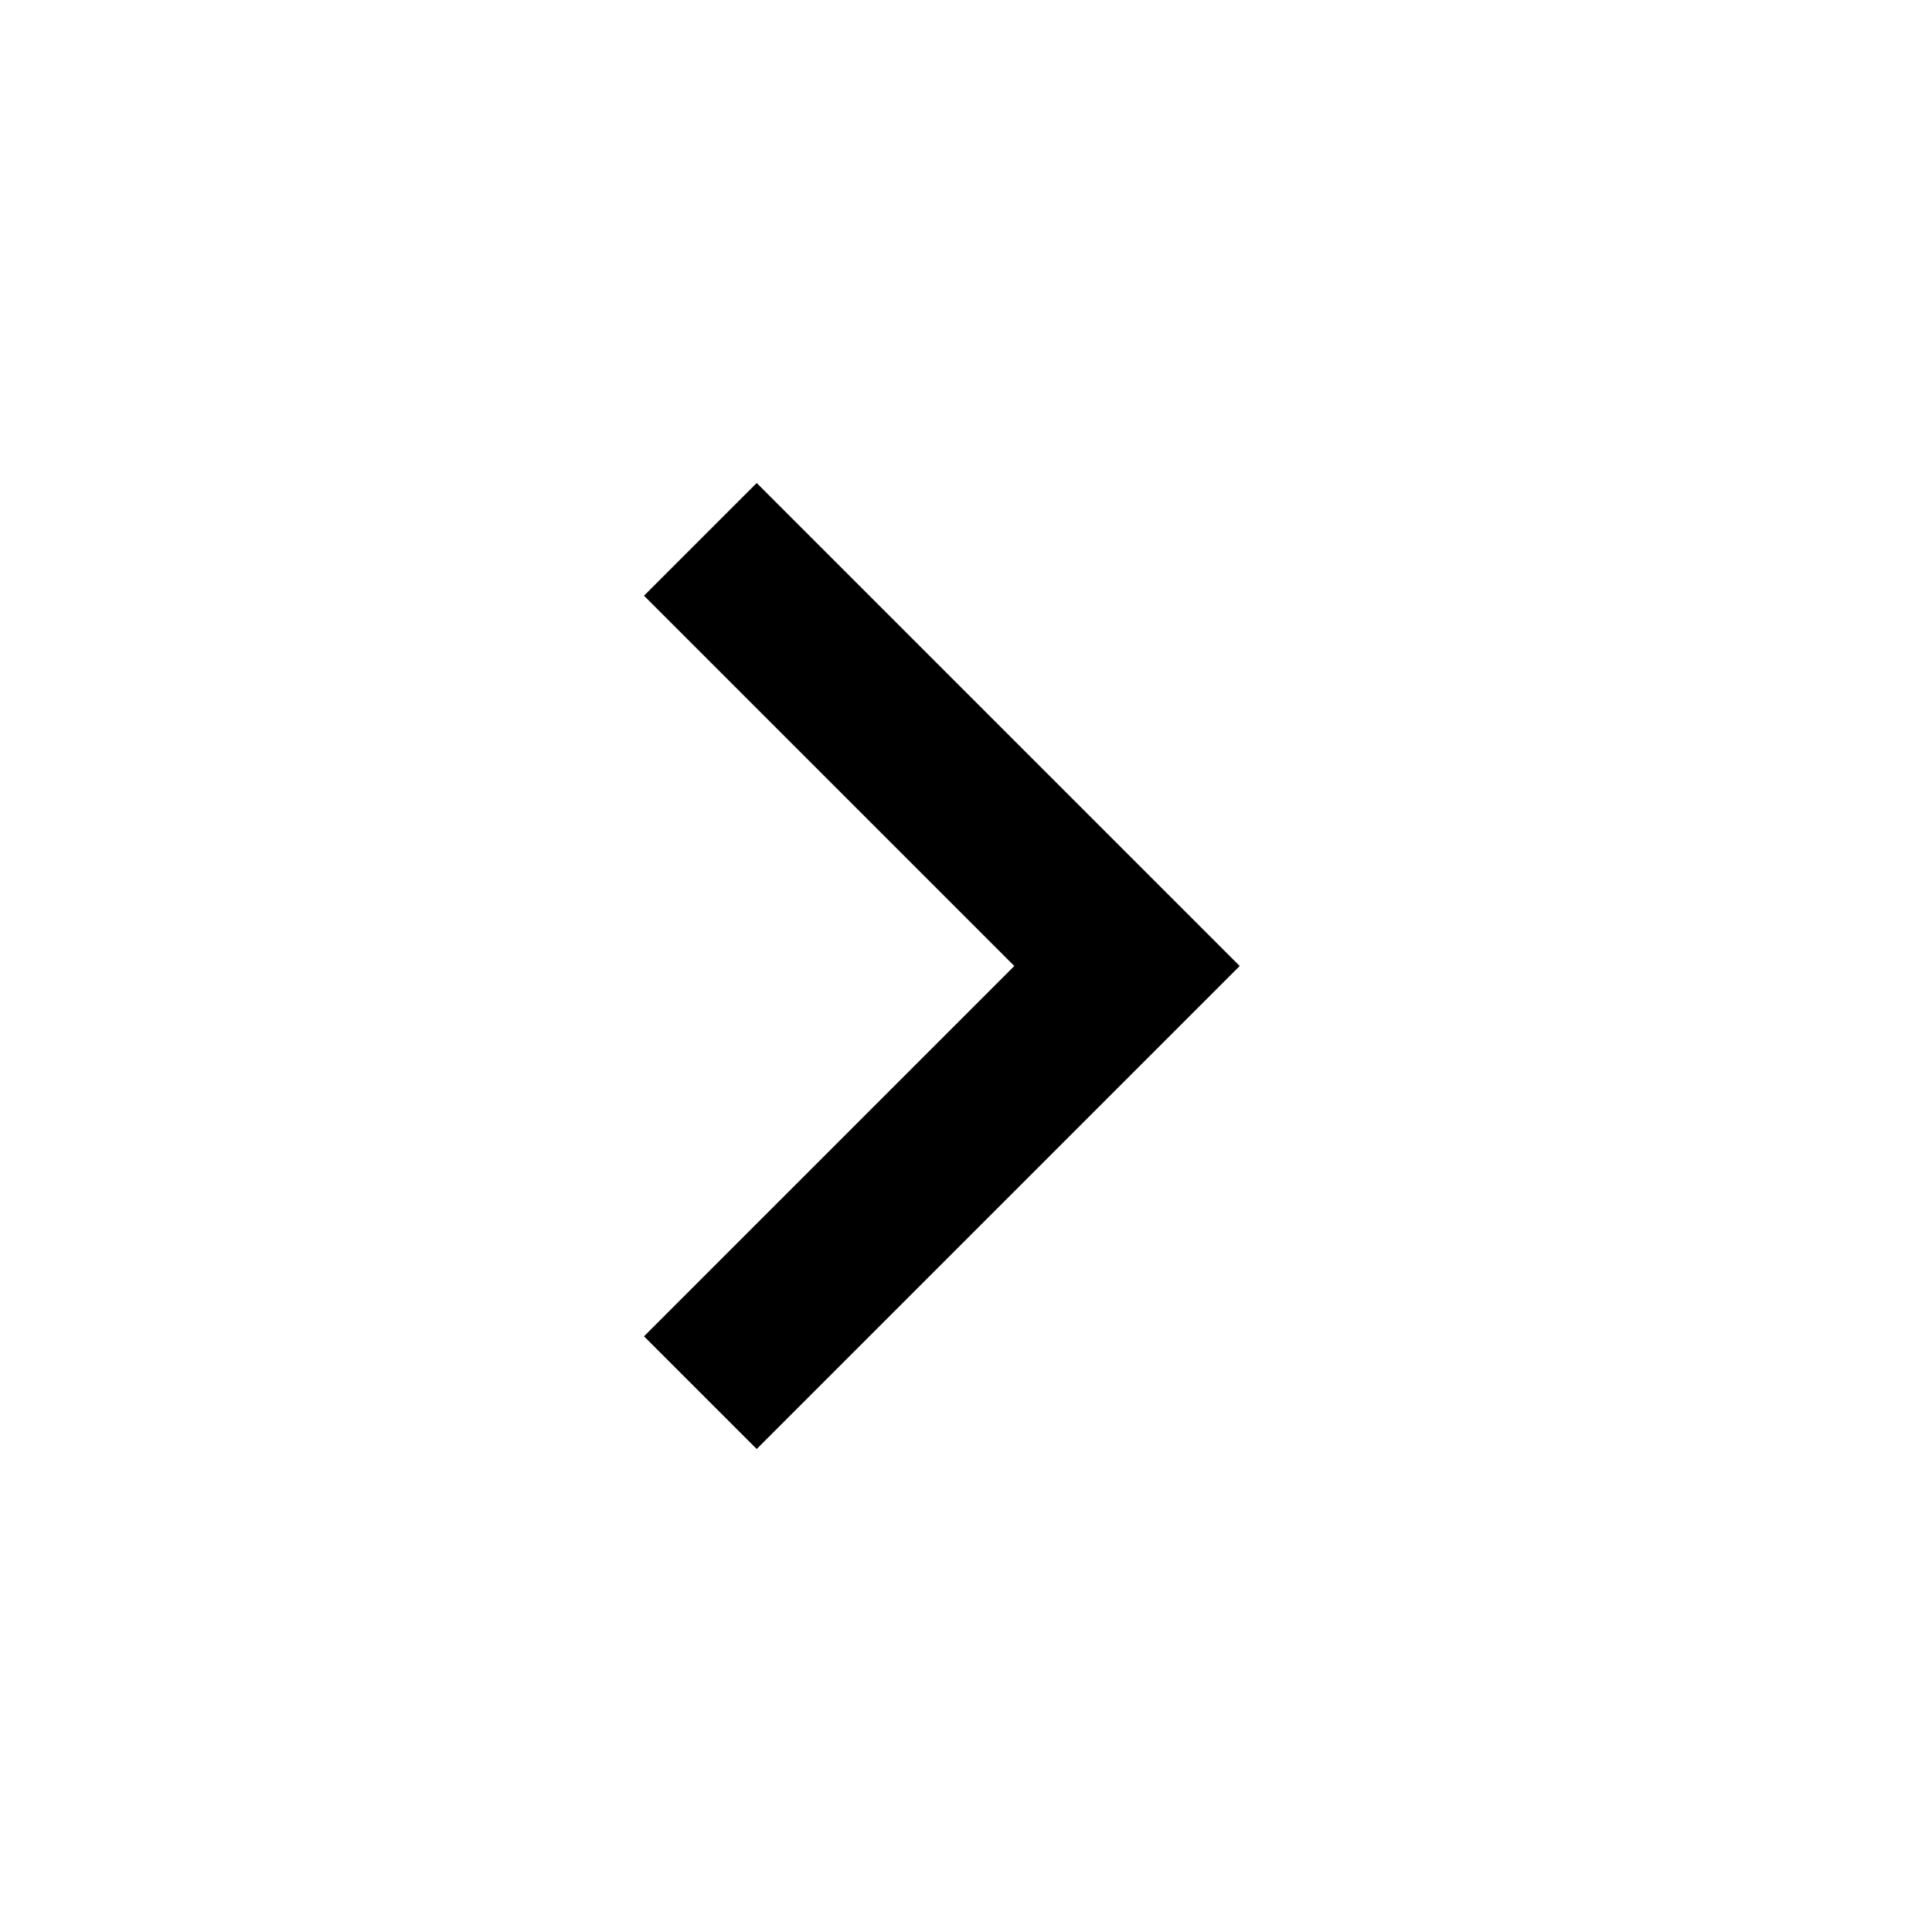
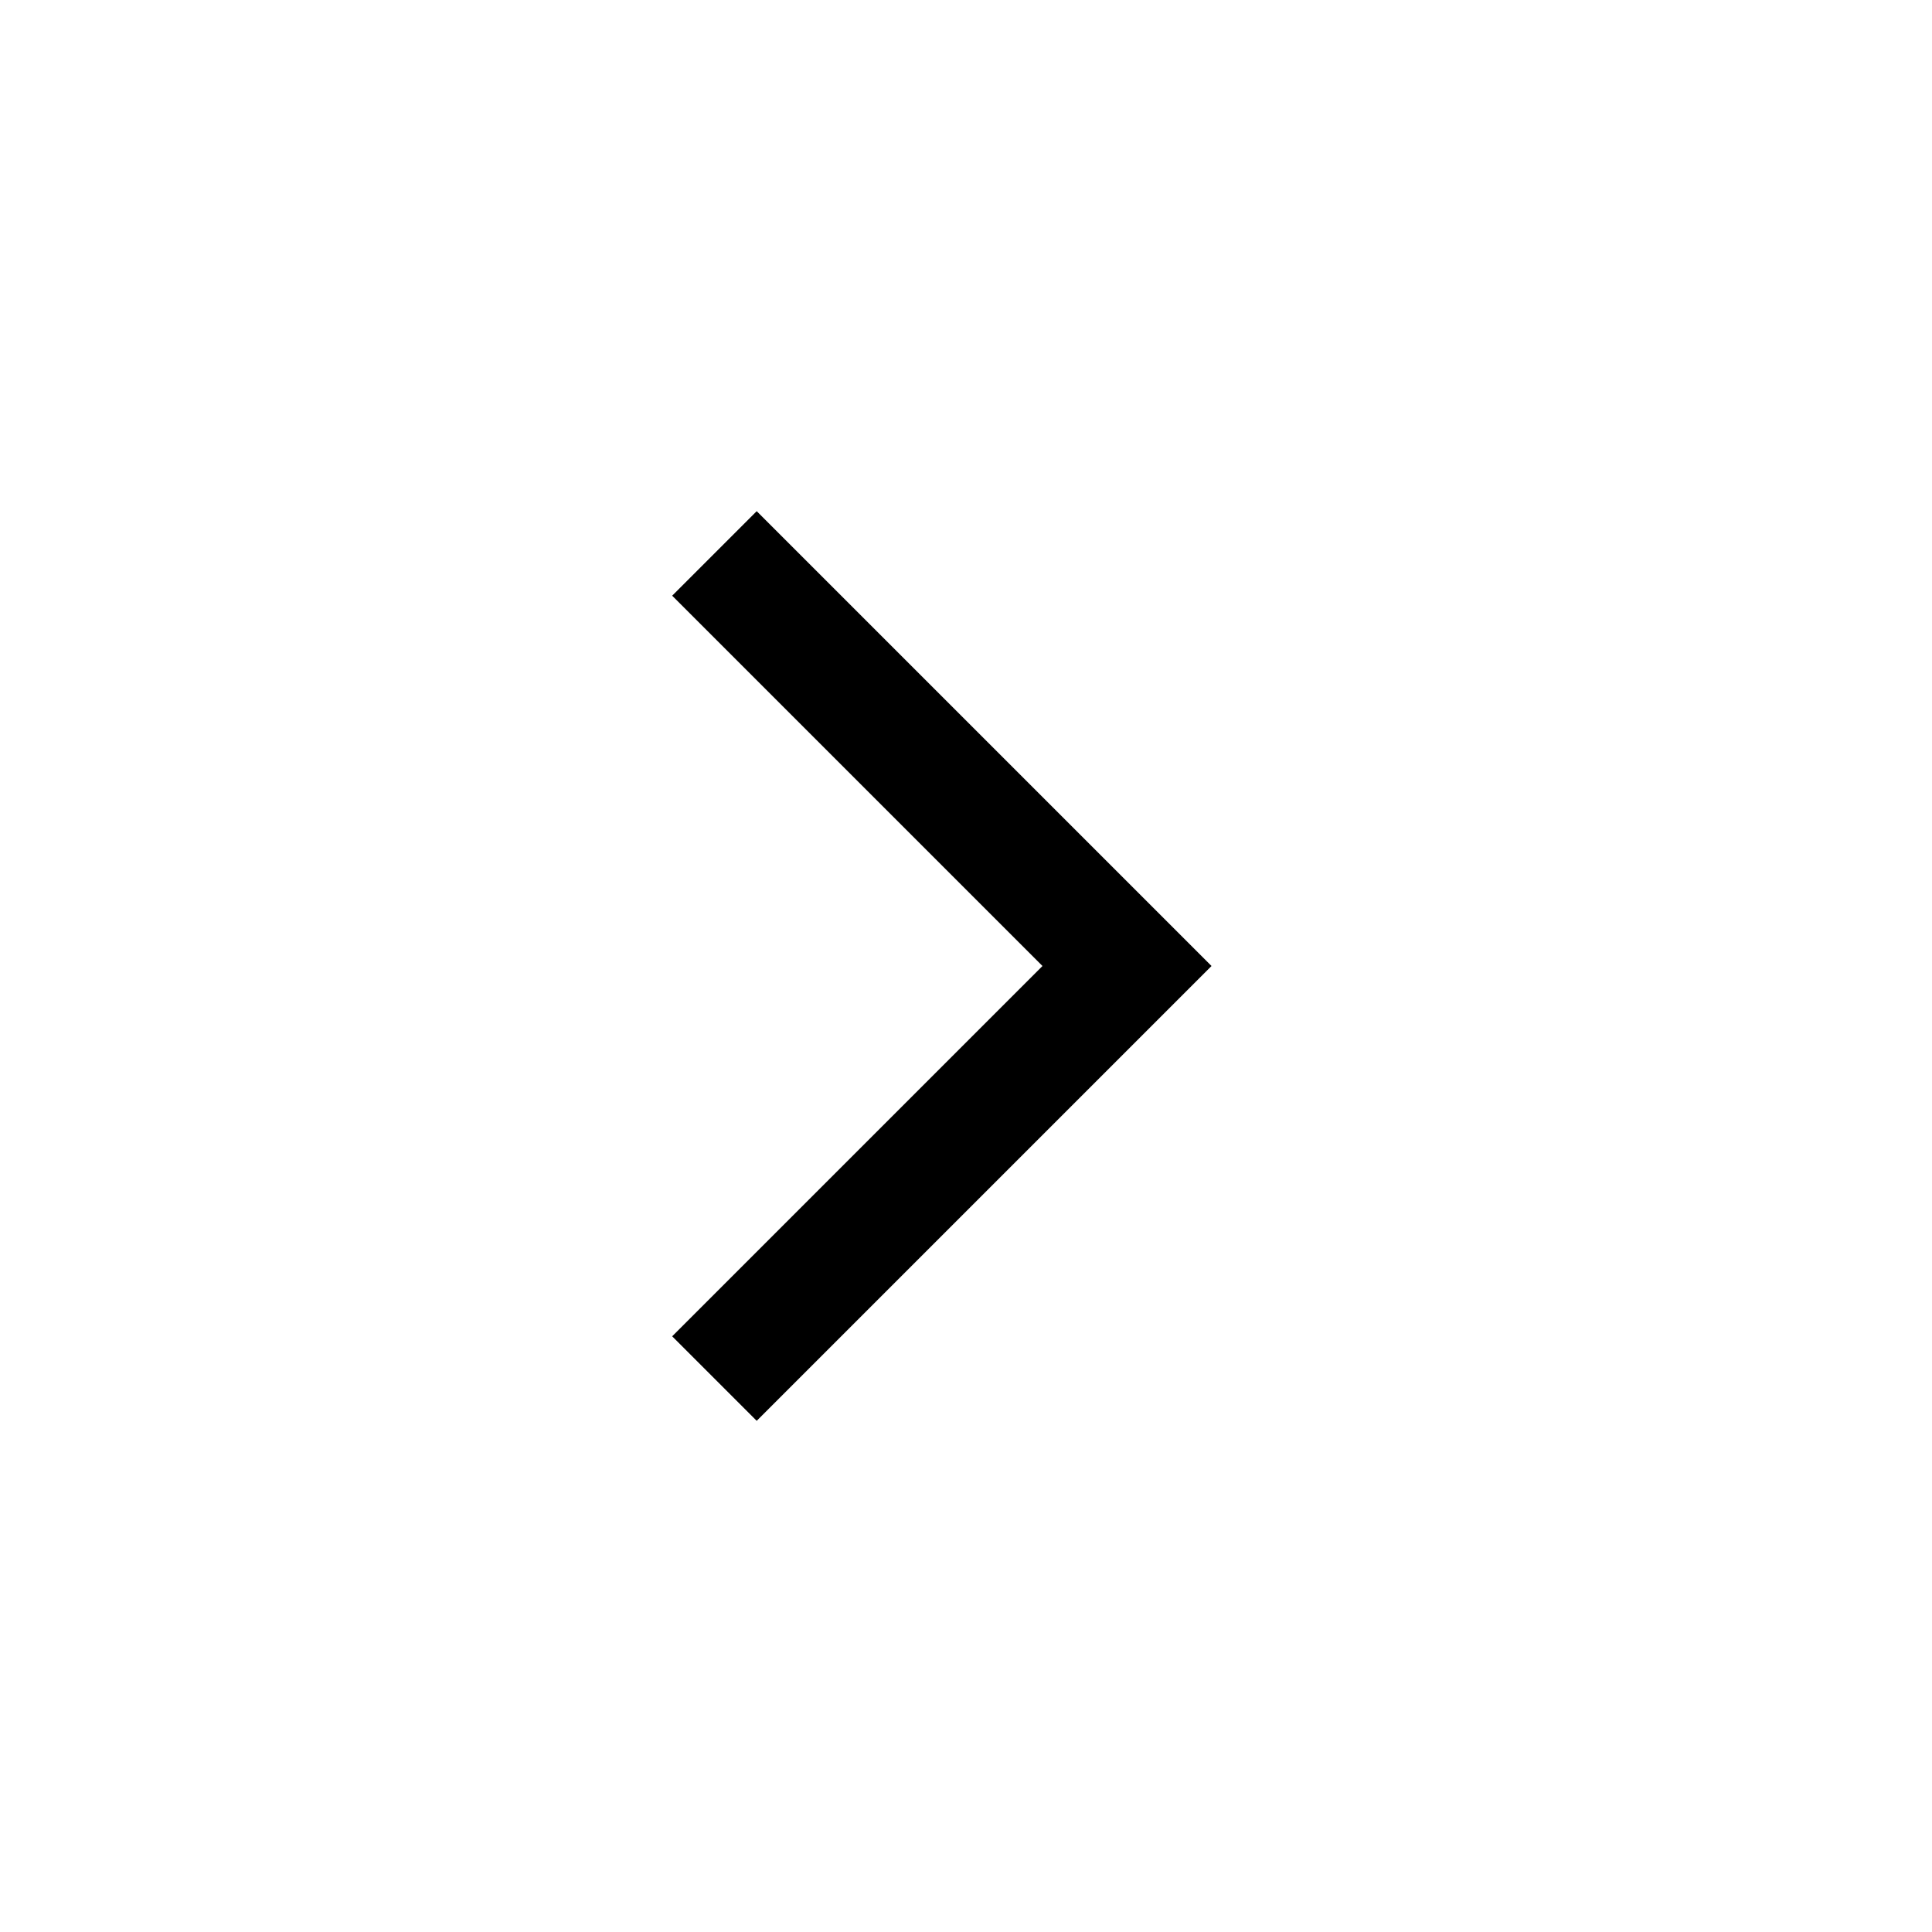
<svg xmlns="http://www.w3.org/2000/svg" viewBox="0 0 24 24" width="24" height="24" fill="currentColor" data-icon="chevron-right">
-   <path d="M12.6 12L8 7.4l1.4 -1.4l6 6l-6 6l-1.4 -1.4l4.6 -4.6Z" />
+   <path d="M12.95 12l-4.6 -4.6L9.4 6.35L15.05 12L9.4 17.65L8.35 16.6l4.6 -4.6Z" />
</svg>
